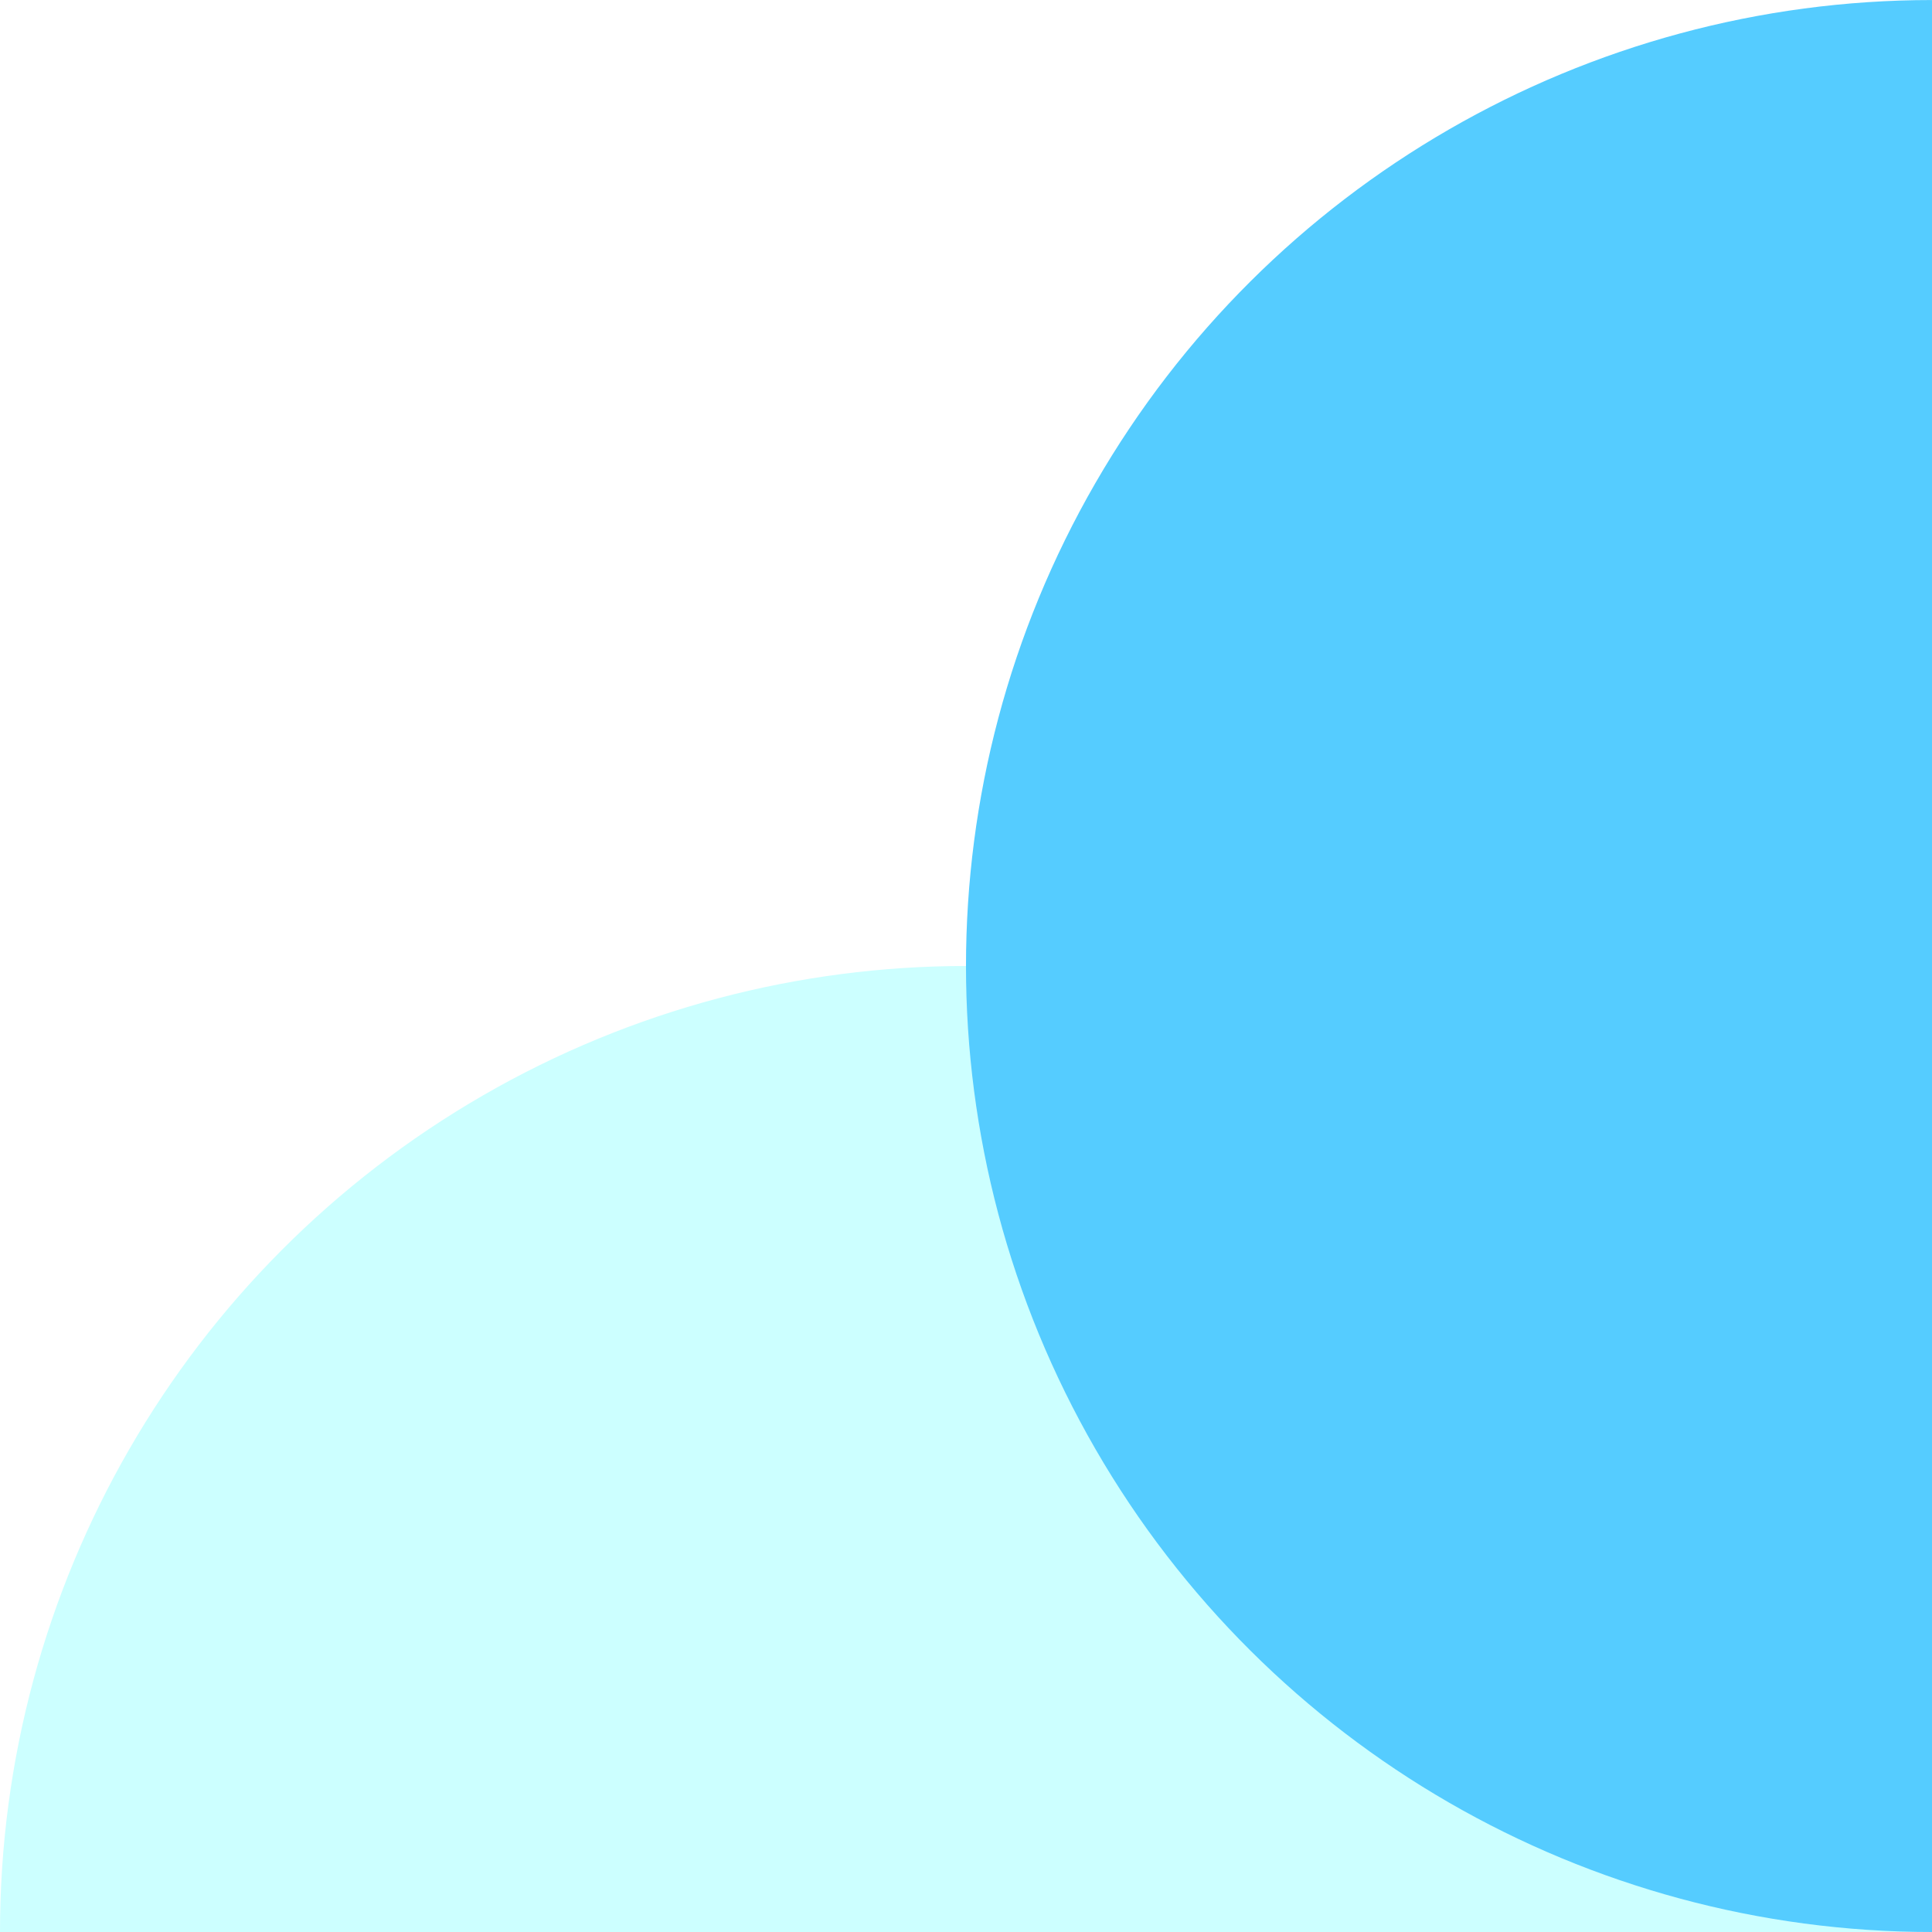
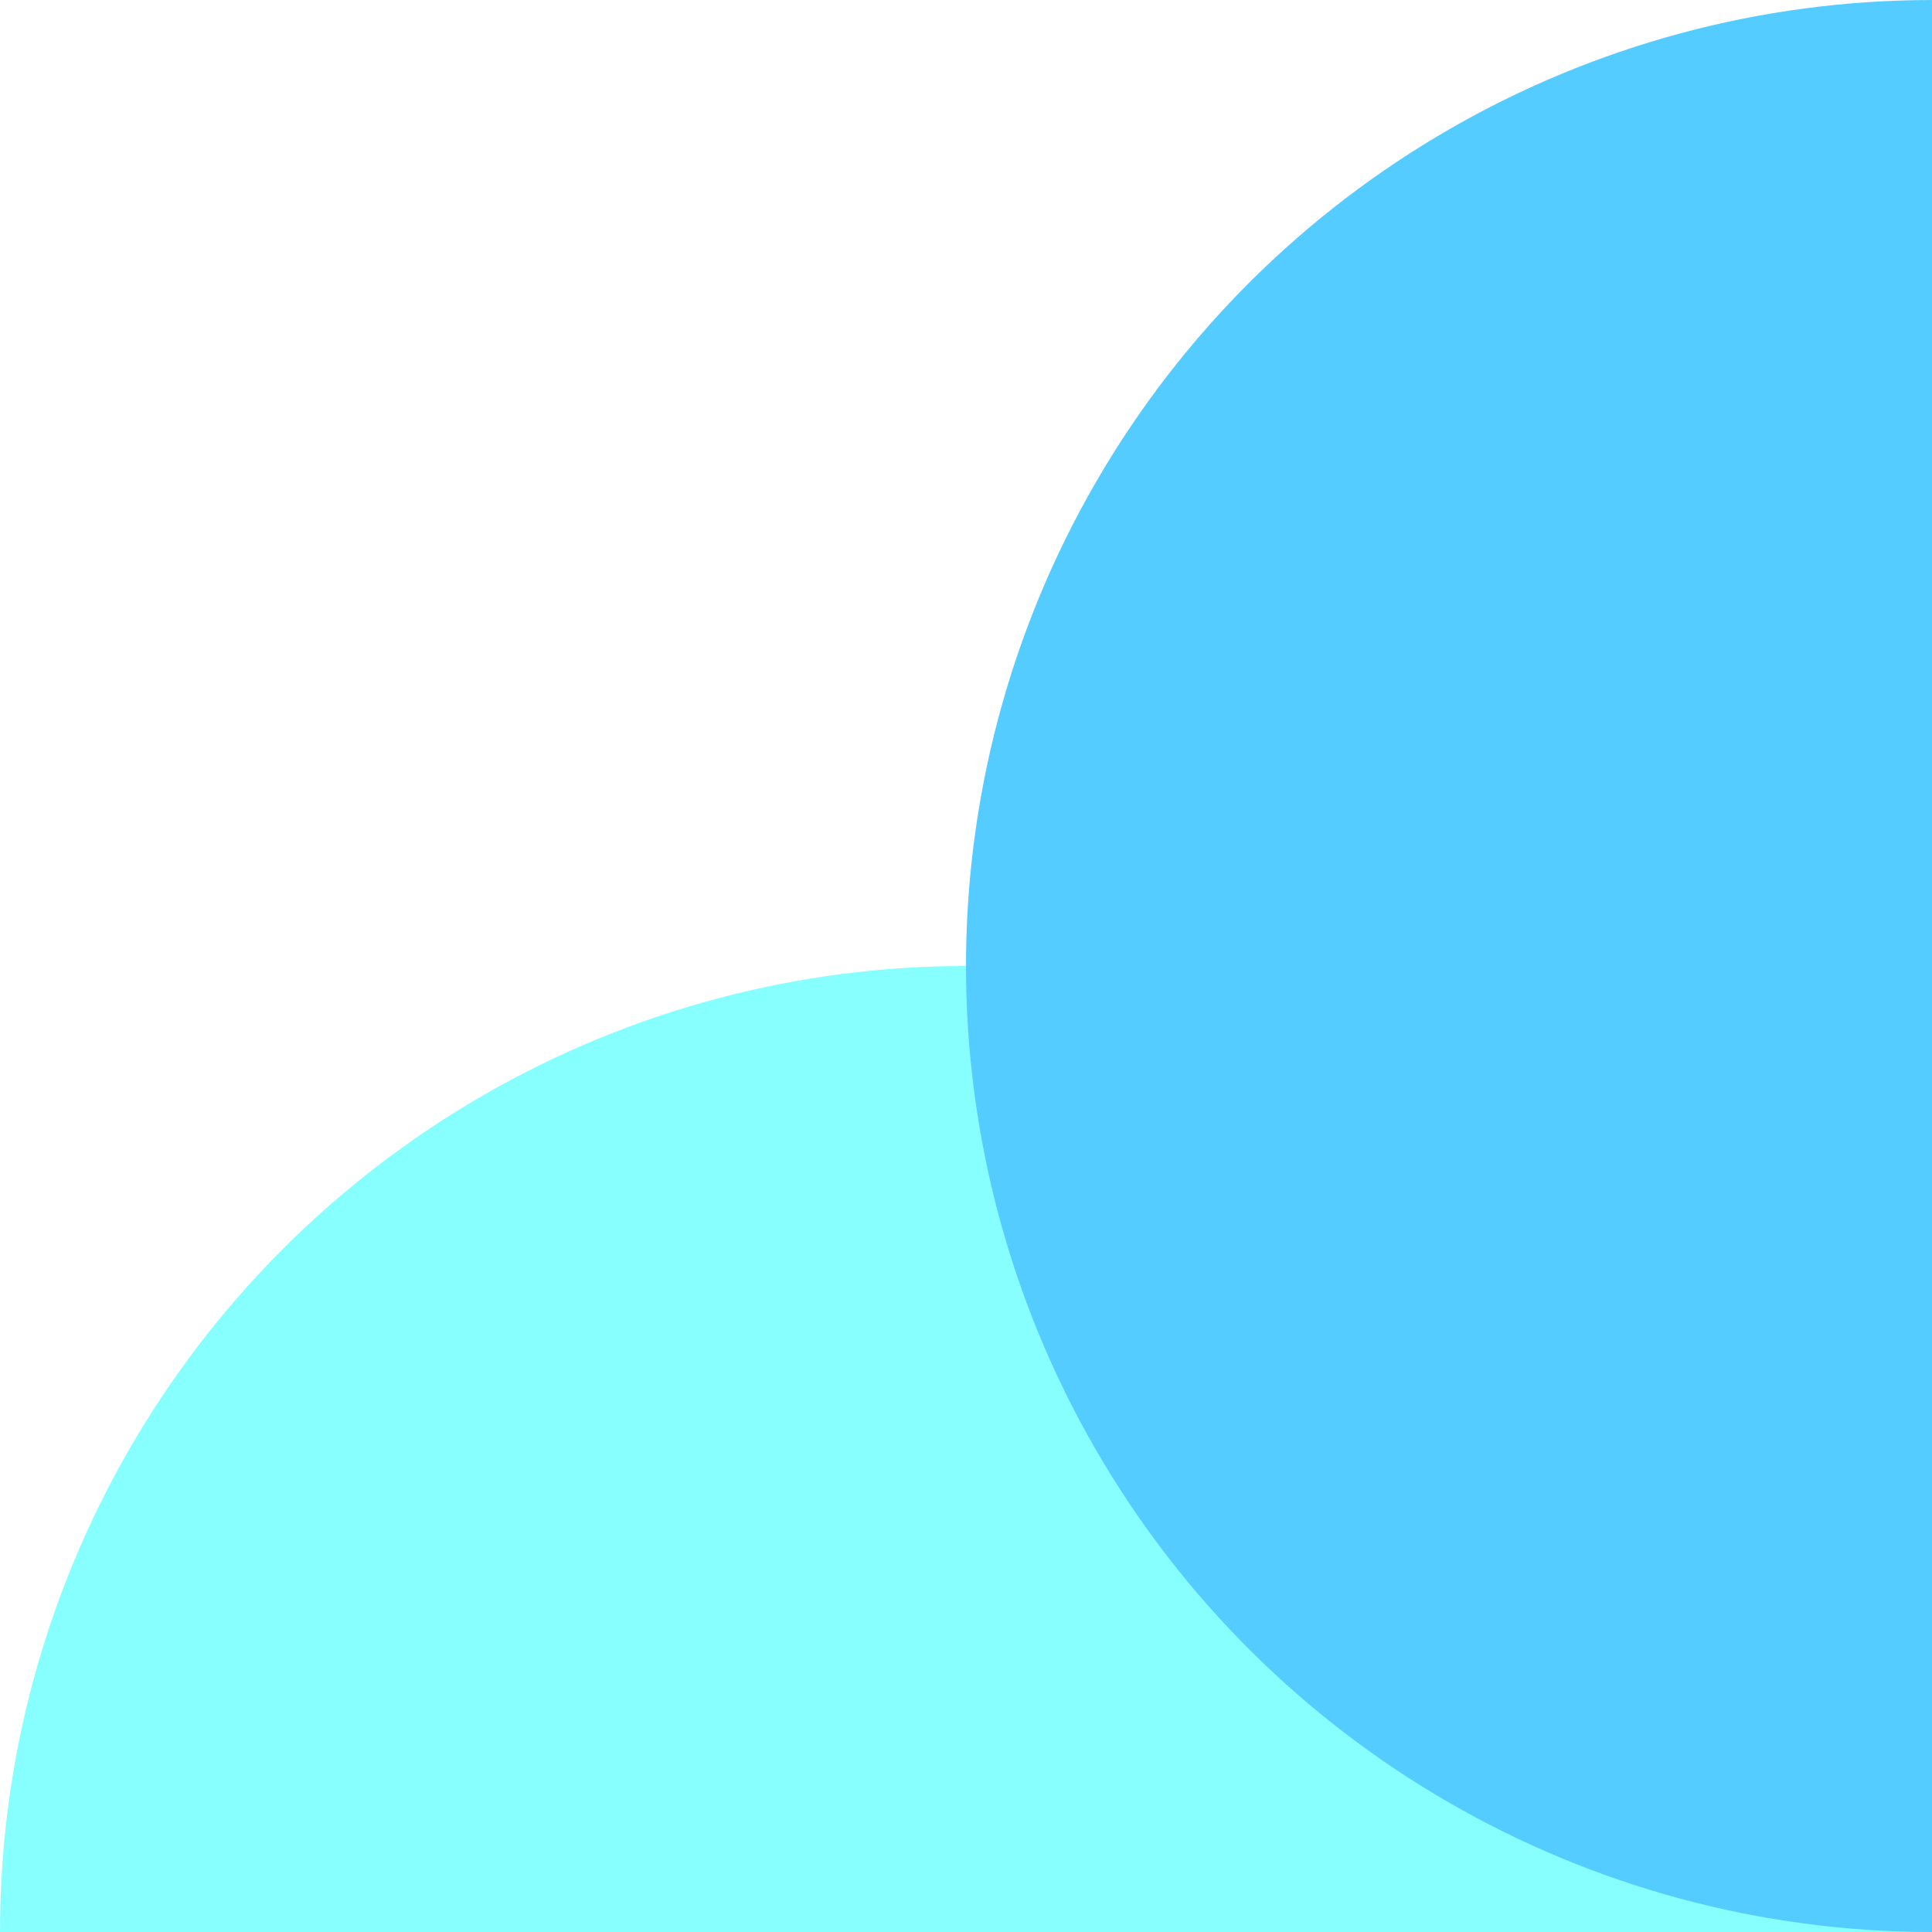
<svg xmlns="http://www.w3.org/2000/svg" width="2e3" height="2e3" version="1.1" viewBox="0 0 529.17 529.17">
  <g stroke-width=".606">
-     <path transform="scale(-1)" d="m0-529.17a264.58 264.58 0 0 1-132.29 229.14 264.58 264.58 0 0 1-264.58 0 264.58 264.58 0 0 1-132.29-229.14" fill="#ccffff" />
+     <path transform="scale(-1)" d="m0-529.17a264.58 264.58 0 0 1-132.29 229.14 264.58 264.58 0 0 1-264.58 0 264.58 264.58 0 0 1-132.29-229.14" fill="#88ffff" />
    <path transform="rotate(90)" d="m529.17-529.17a264.58 264.58 0 0 1-132.29 229.14 264.58 264.58 0 0 1-264.58 0 264.58 264.58 0 0 1-132.29-229.14" fill="#55ccff" />
  </g>
</svg>
